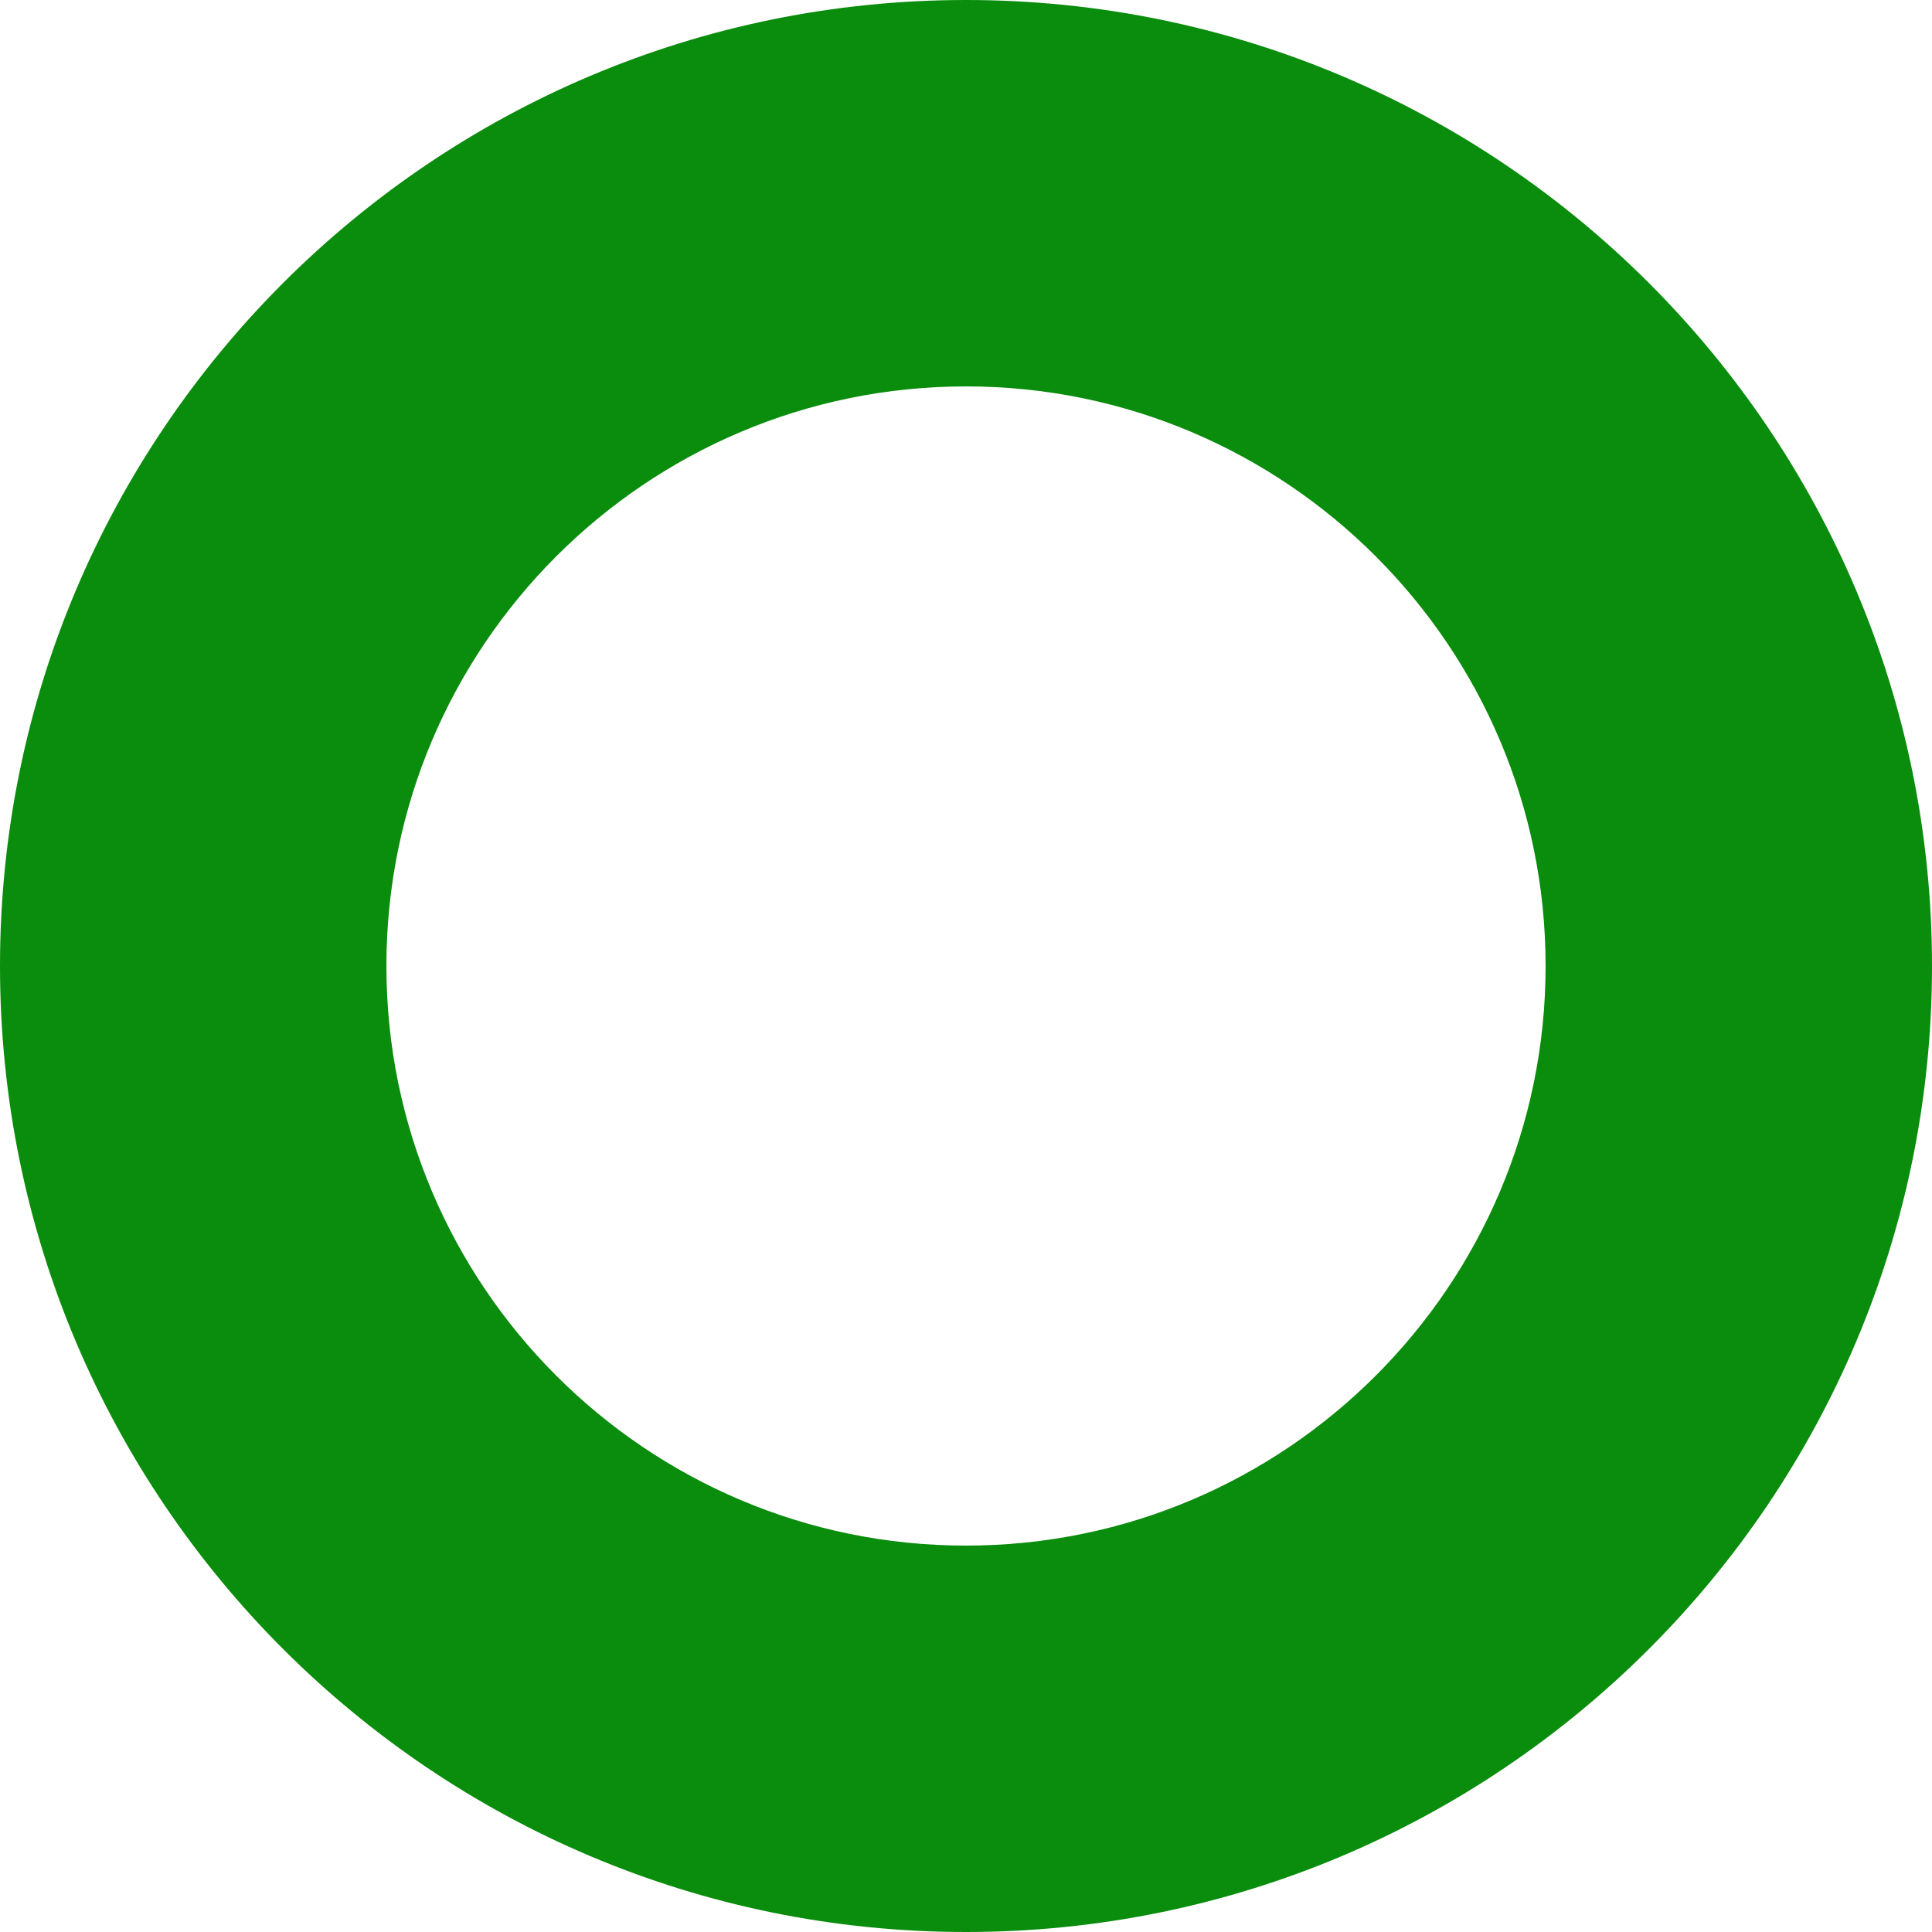
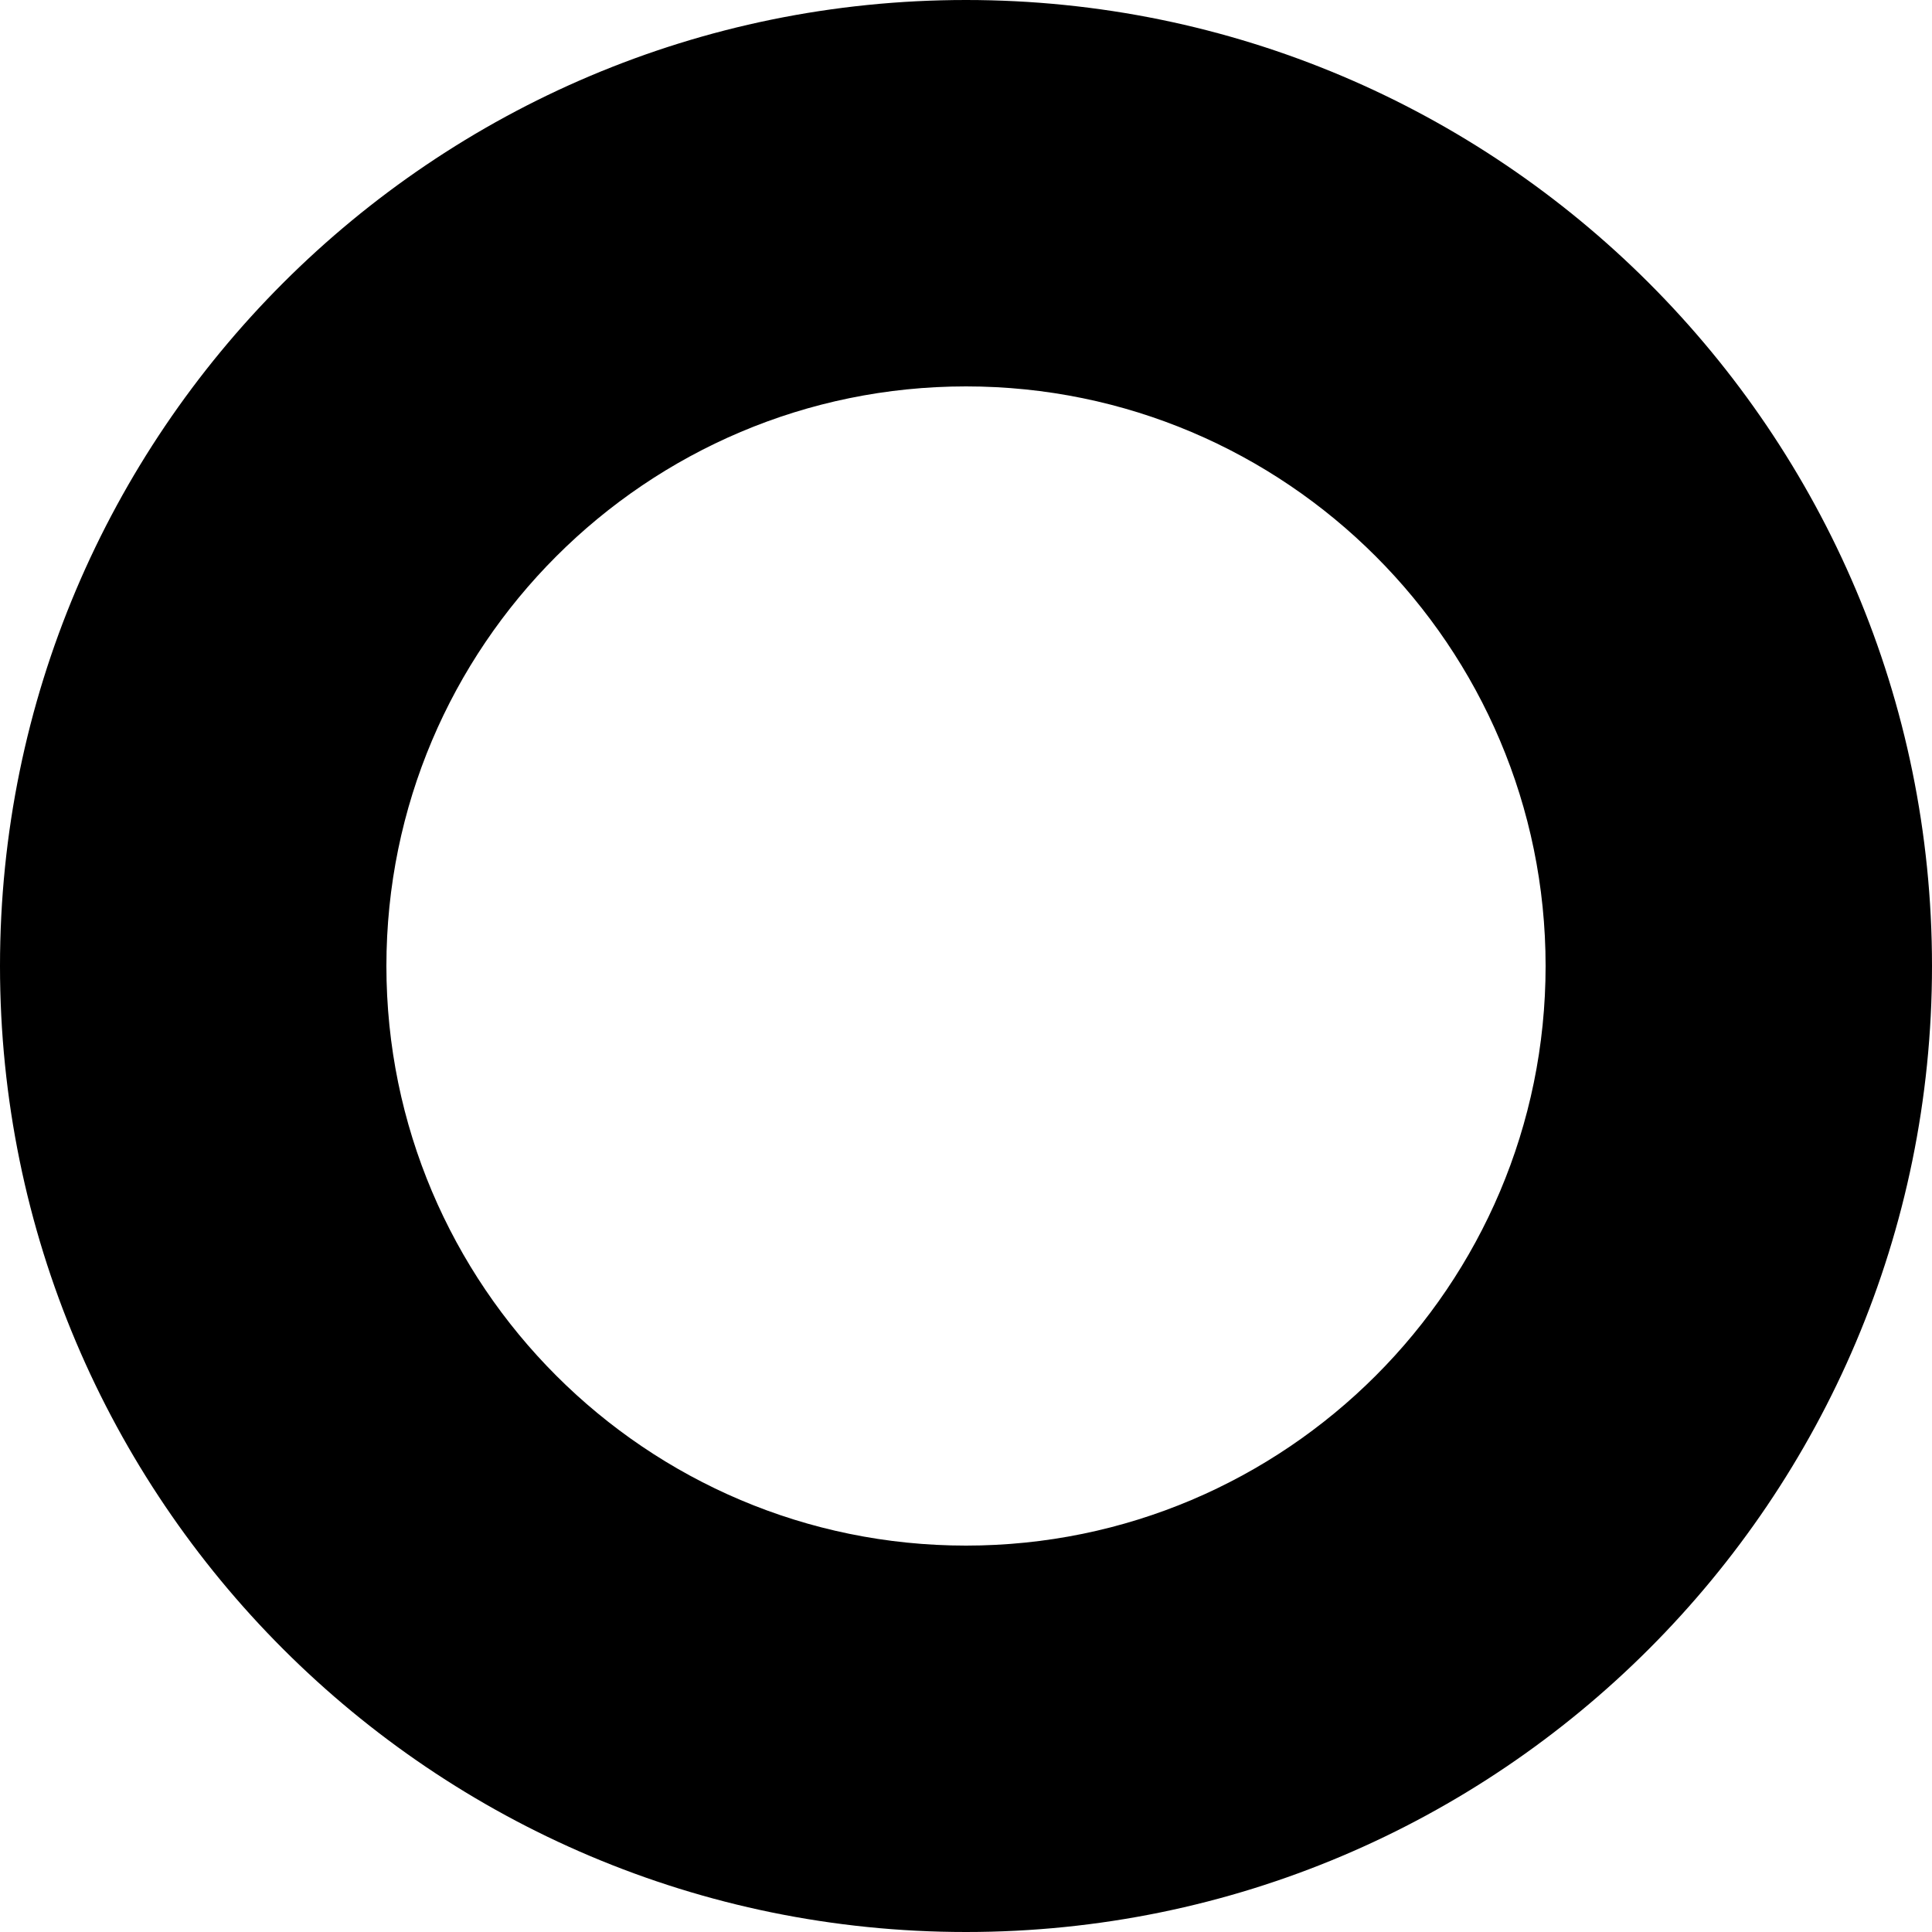
<svg xmlns="http://www.w3.org/2000/svg" viewBox="0 0 20 20">
  <defs>
-     <style>.cls-1 {fill: #0a8c0d;}</style>
+     <style>.cls-1 {fill: #000;}</style>
  </defs>
  <path class="cls-1" d="M10,4c3.31,0,6,2.69,6,6s-2.69,6-6,6-6-2.69-6-6c0-3.31,2.69-6,6-6m0-4C4.48,0,0,4.48,0,10s4.48,10,10,10,10-4.48,10-10S15.52,0,10,0Z" />
</svg>
